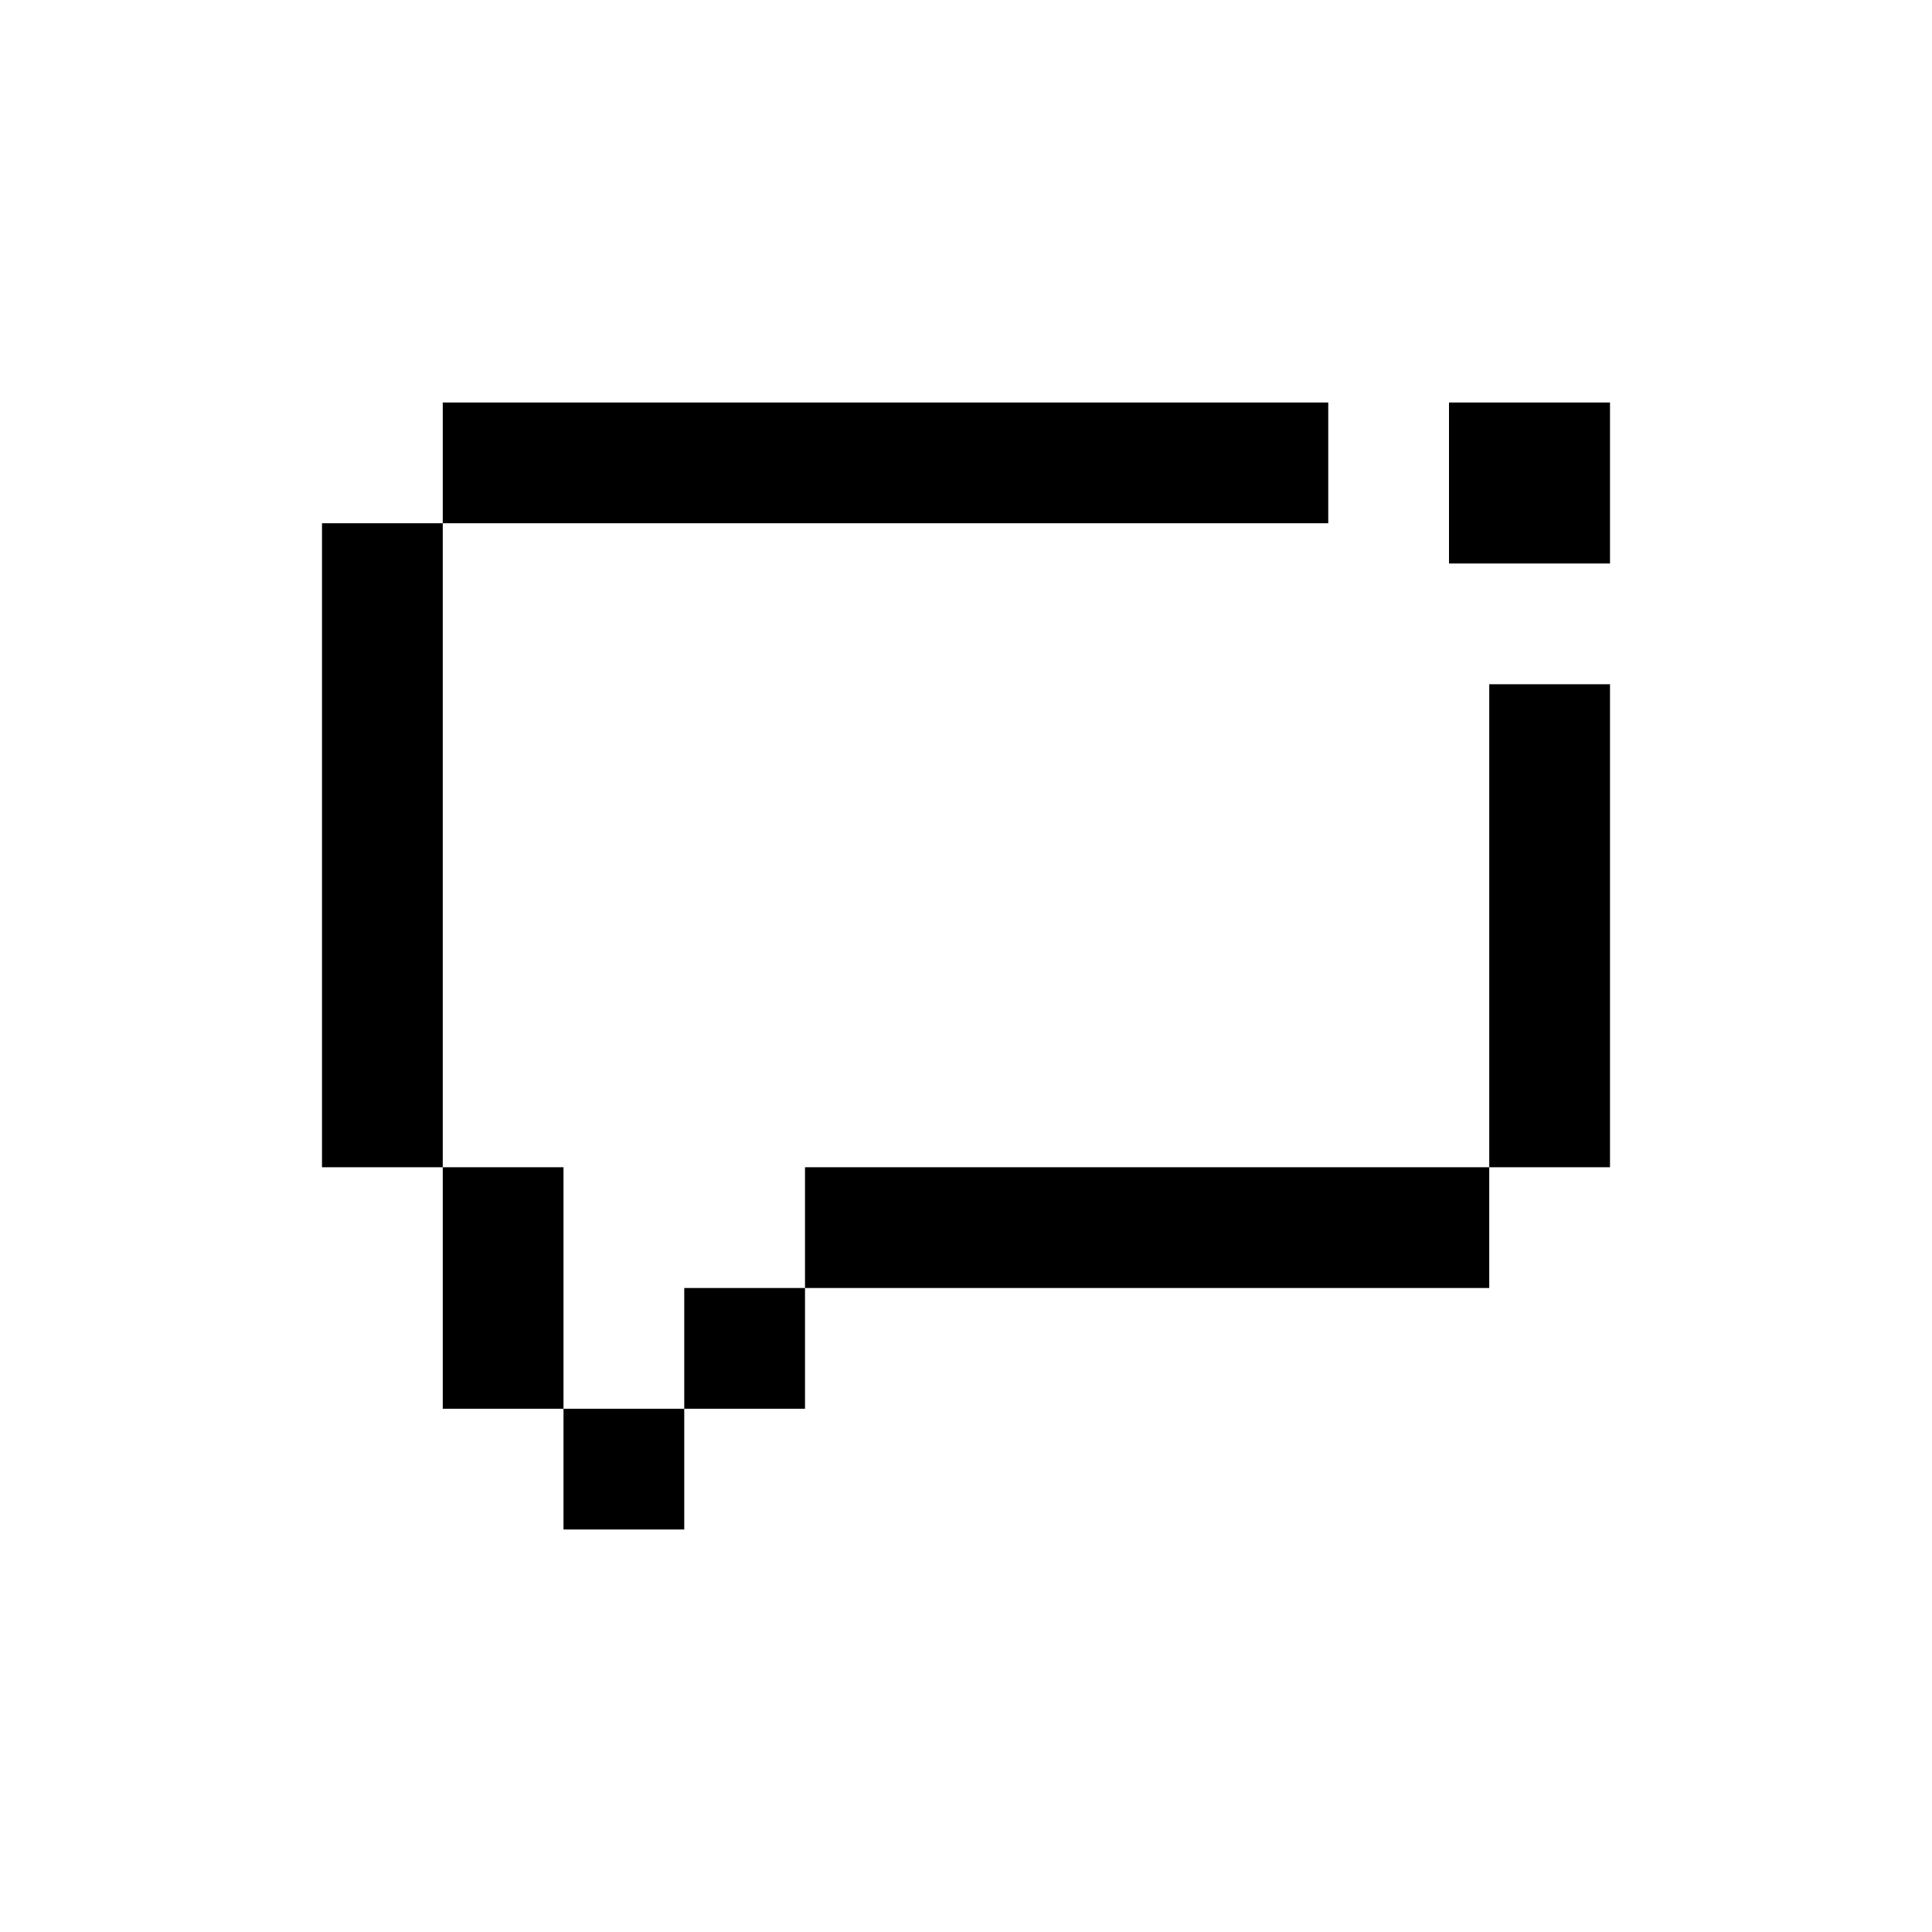
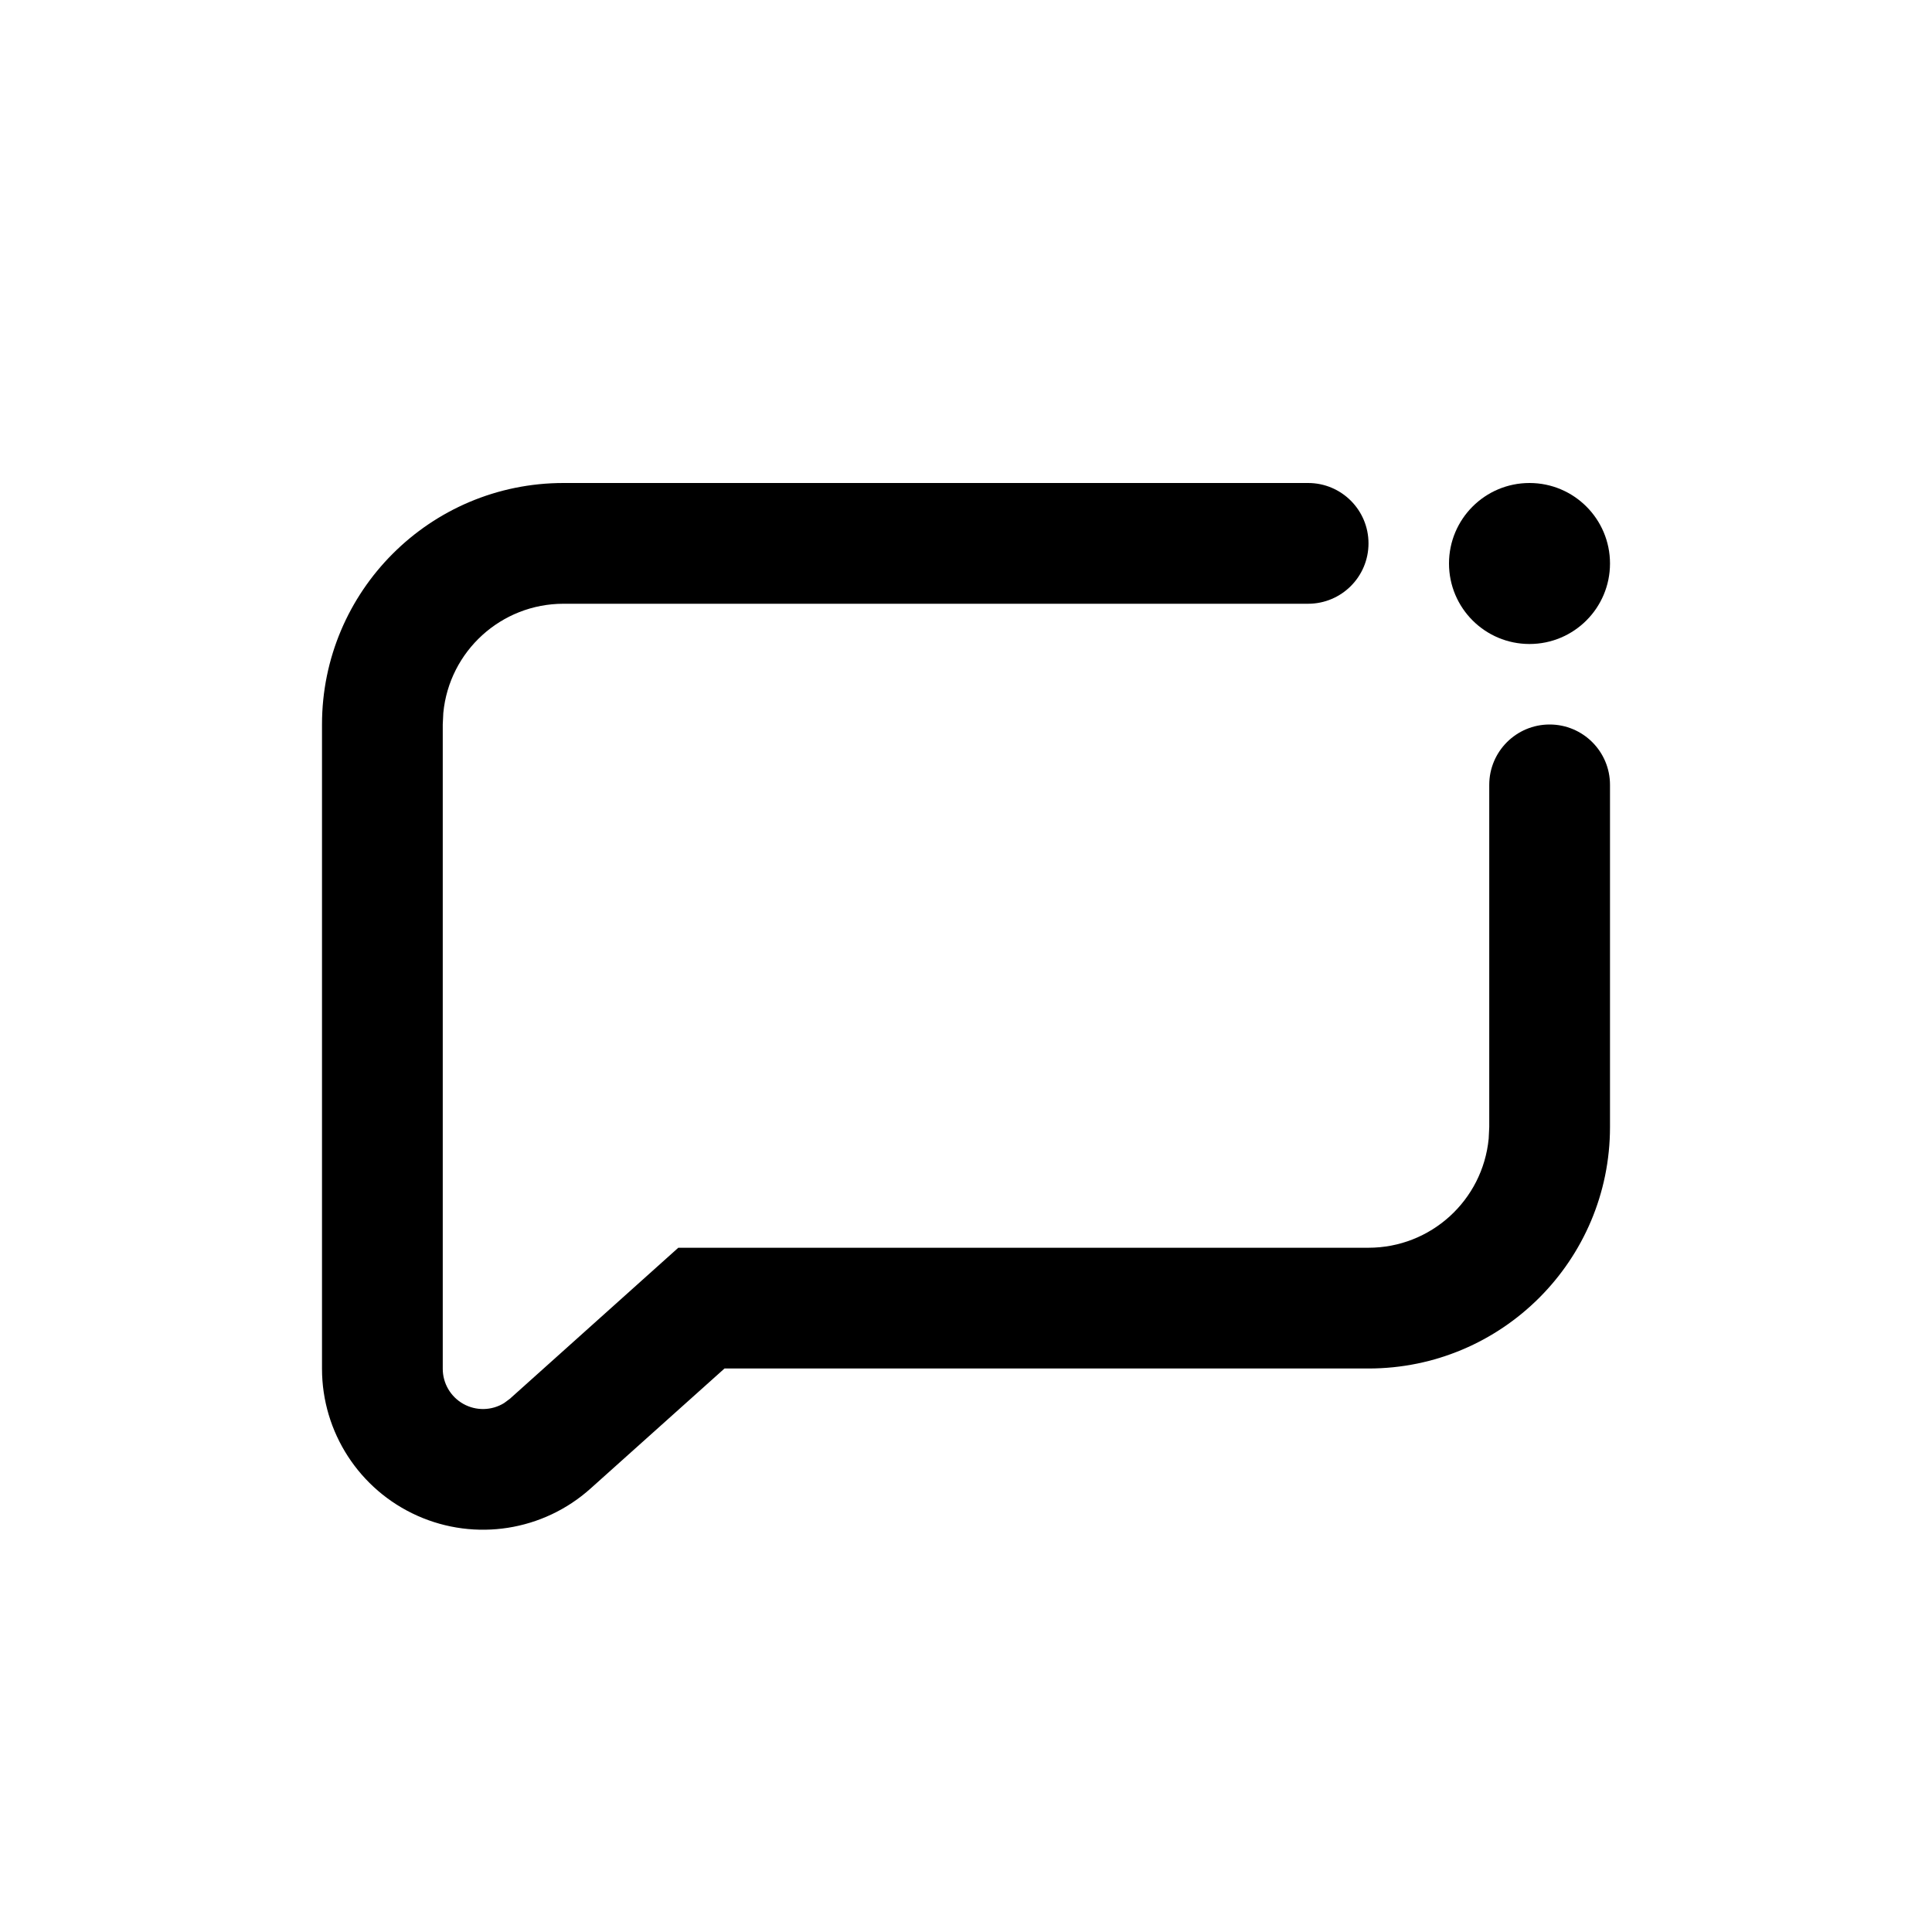
<svg xmlns="http://www.w3.org/2000/svg" width="24" height="24" viewBox="0 0 24 24">
  <g fill="none" fill-rule="evenodd">
-     <g>
-       <g>
-         <g>
-           <path d="M4 4H20V20H4z" transform="translate(-3299 -508) translate(3299 60) translate(0 448)" />
-           <path fill="#000" d="M8.5 17.5V19H7v-1.5h1.5zm-1.5-3v3H5.5v-3H7zm3 1.5v1.5H8.5V16H10zm8.5-1.5V16H10v-1.5h8.5zm1.5-6v6h-1.5v-6H20zm-14.5-2v8H4v-8h1.5zM20 5v2h-2V5h2zm-3.5 0v1.5h-11V5h11z" transform="translate(-3299 -508) translate(3299 60) translate(0 448)" />
-         </g>
-       </g>
+     <path d="M4 4h16v16H4z" />
+     <g fill="#000">
+       <circle cx="1" cy="1" r="1" transform="translate(18 6)" />
+       <path d="M16.25 7.5H7a1.5 1.5 0 0 0-1.493 1.356L5.5 9v8.003a.5.5 0 0 0 .761.427l.073-.054L8.426 15.5H17a1.5 1.5 0 0 0 1.493-1.356L18.5 14V9.75a.75.75 0 1 1 1.5 0V14a3 3 0 0 1-3 3H9l-1.665 1.492A2 2 0 0 1 4 17.003V9a3 3 0 0 1 3-3h9.25a.75.75 0 1 1 0 1.5z" fill-rule="nonzero" />
    </g>
  </g>
</svg>
